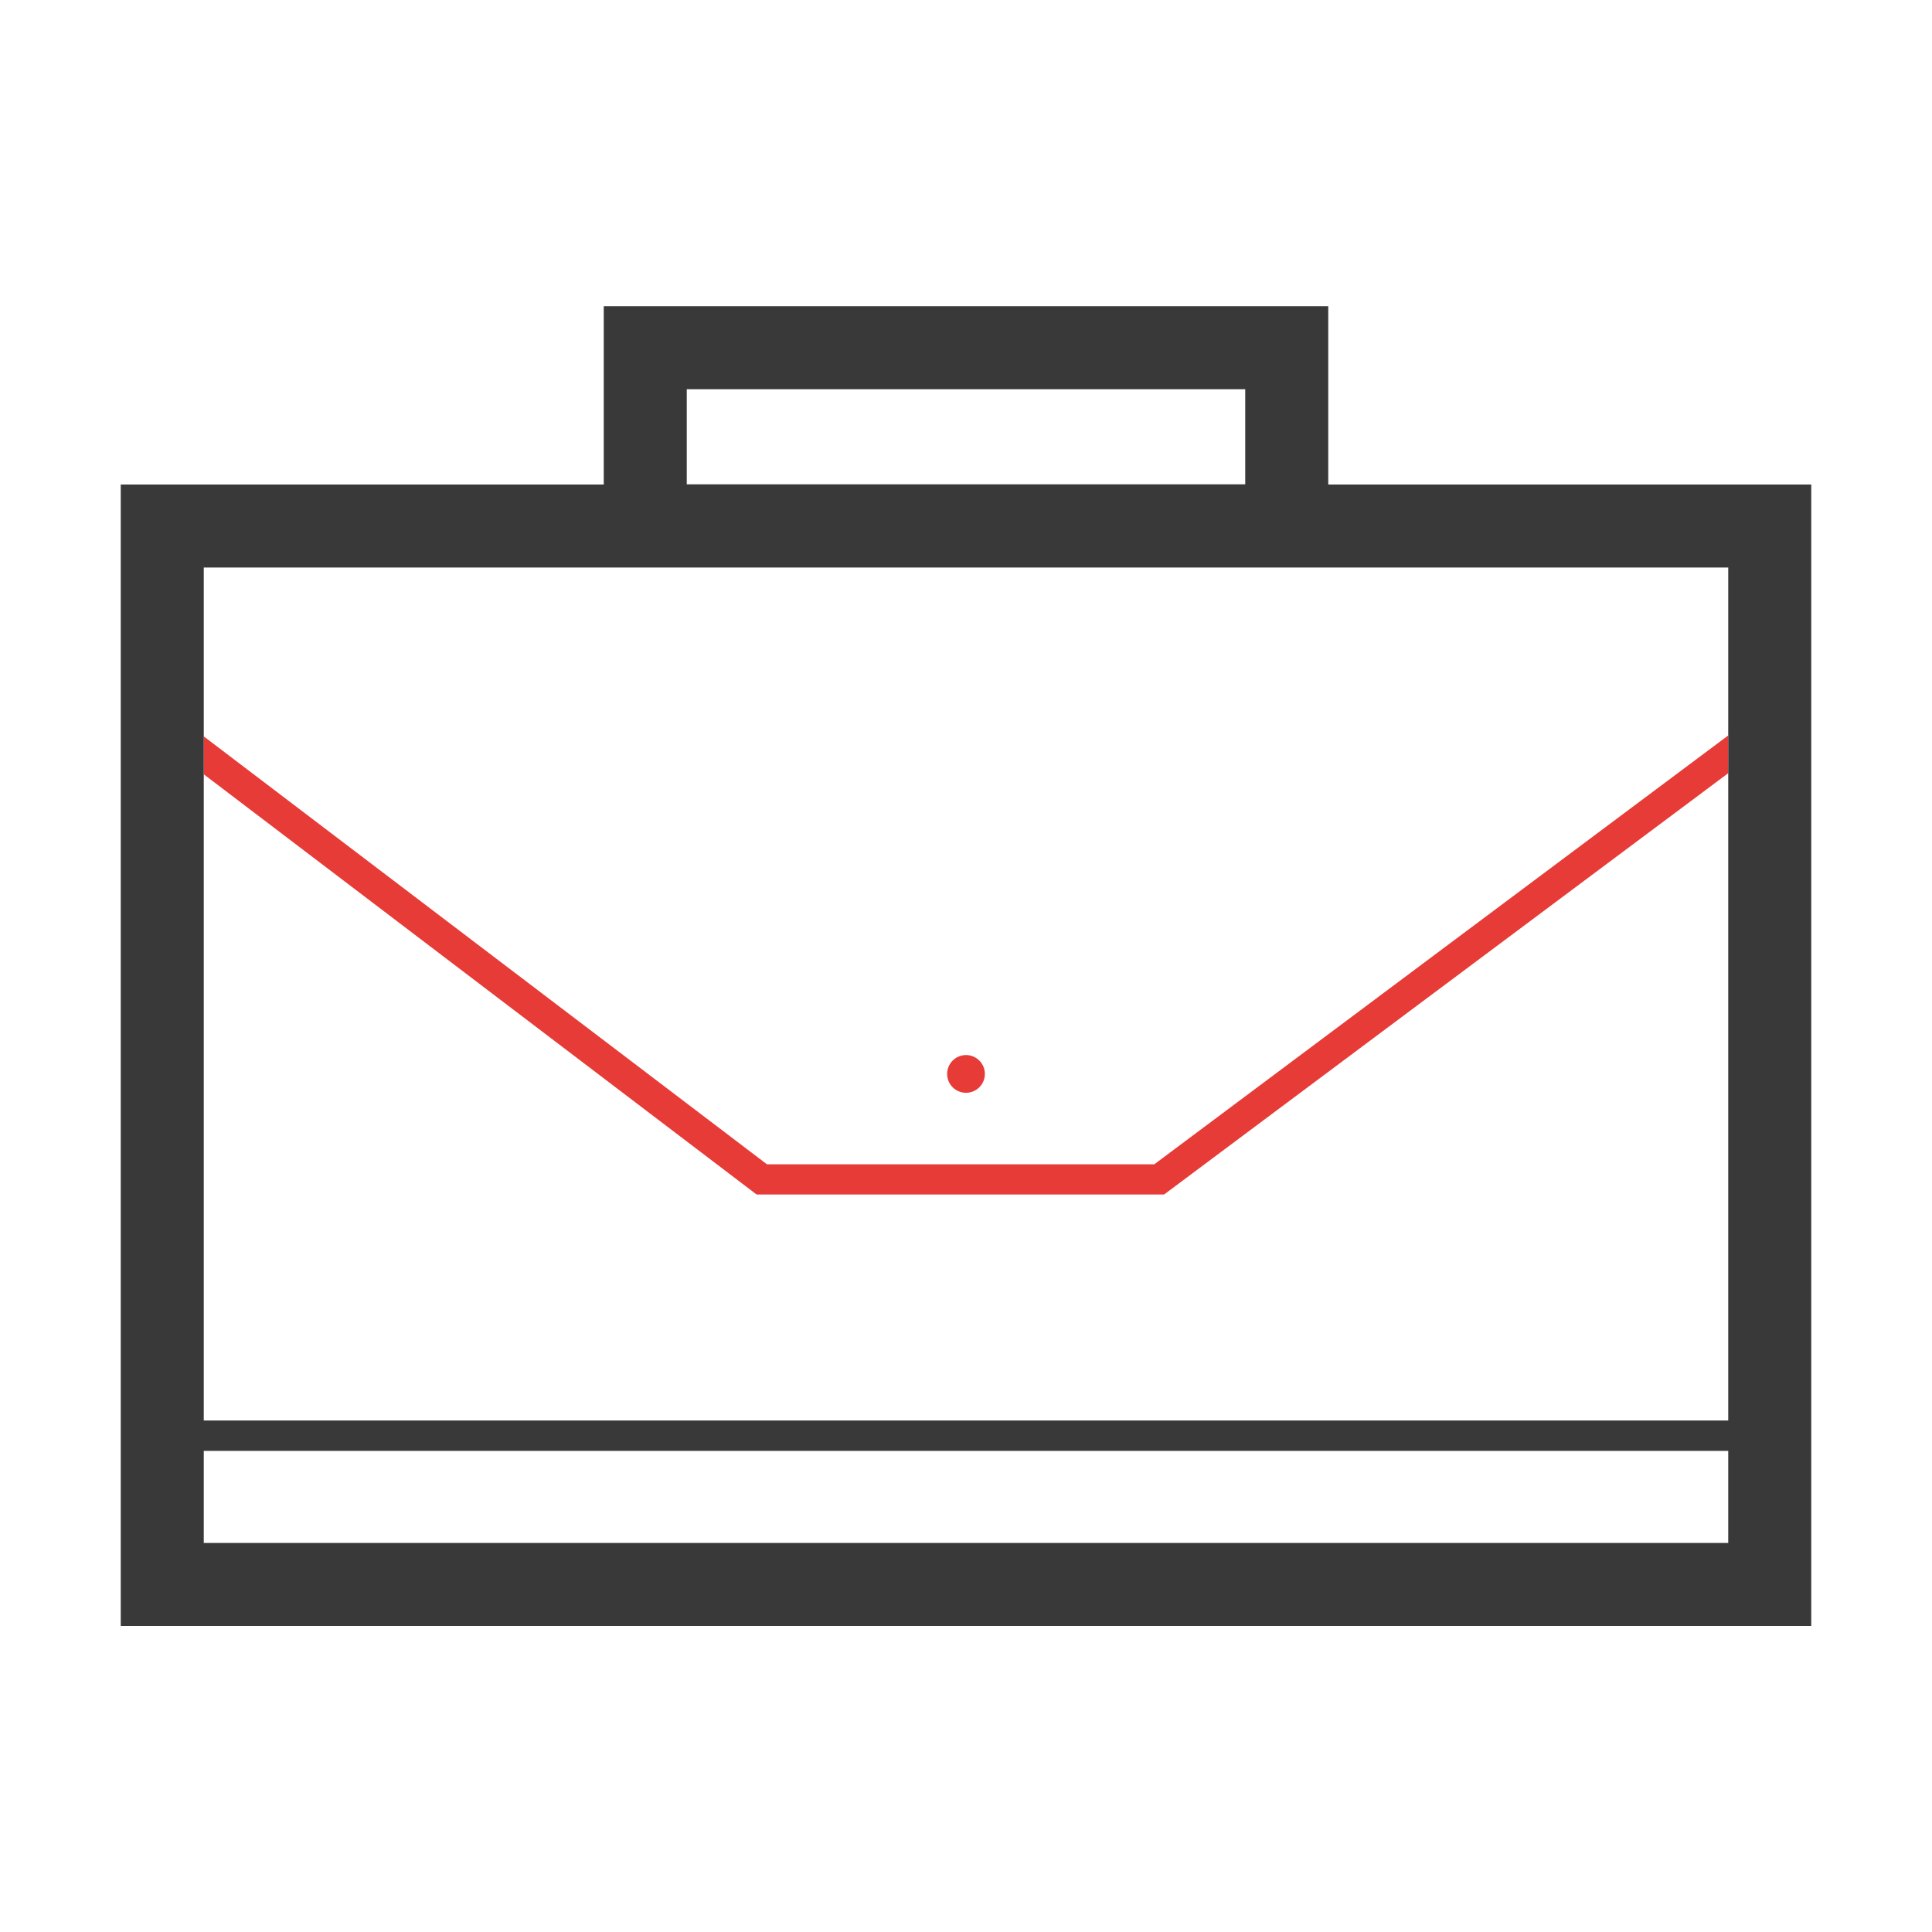
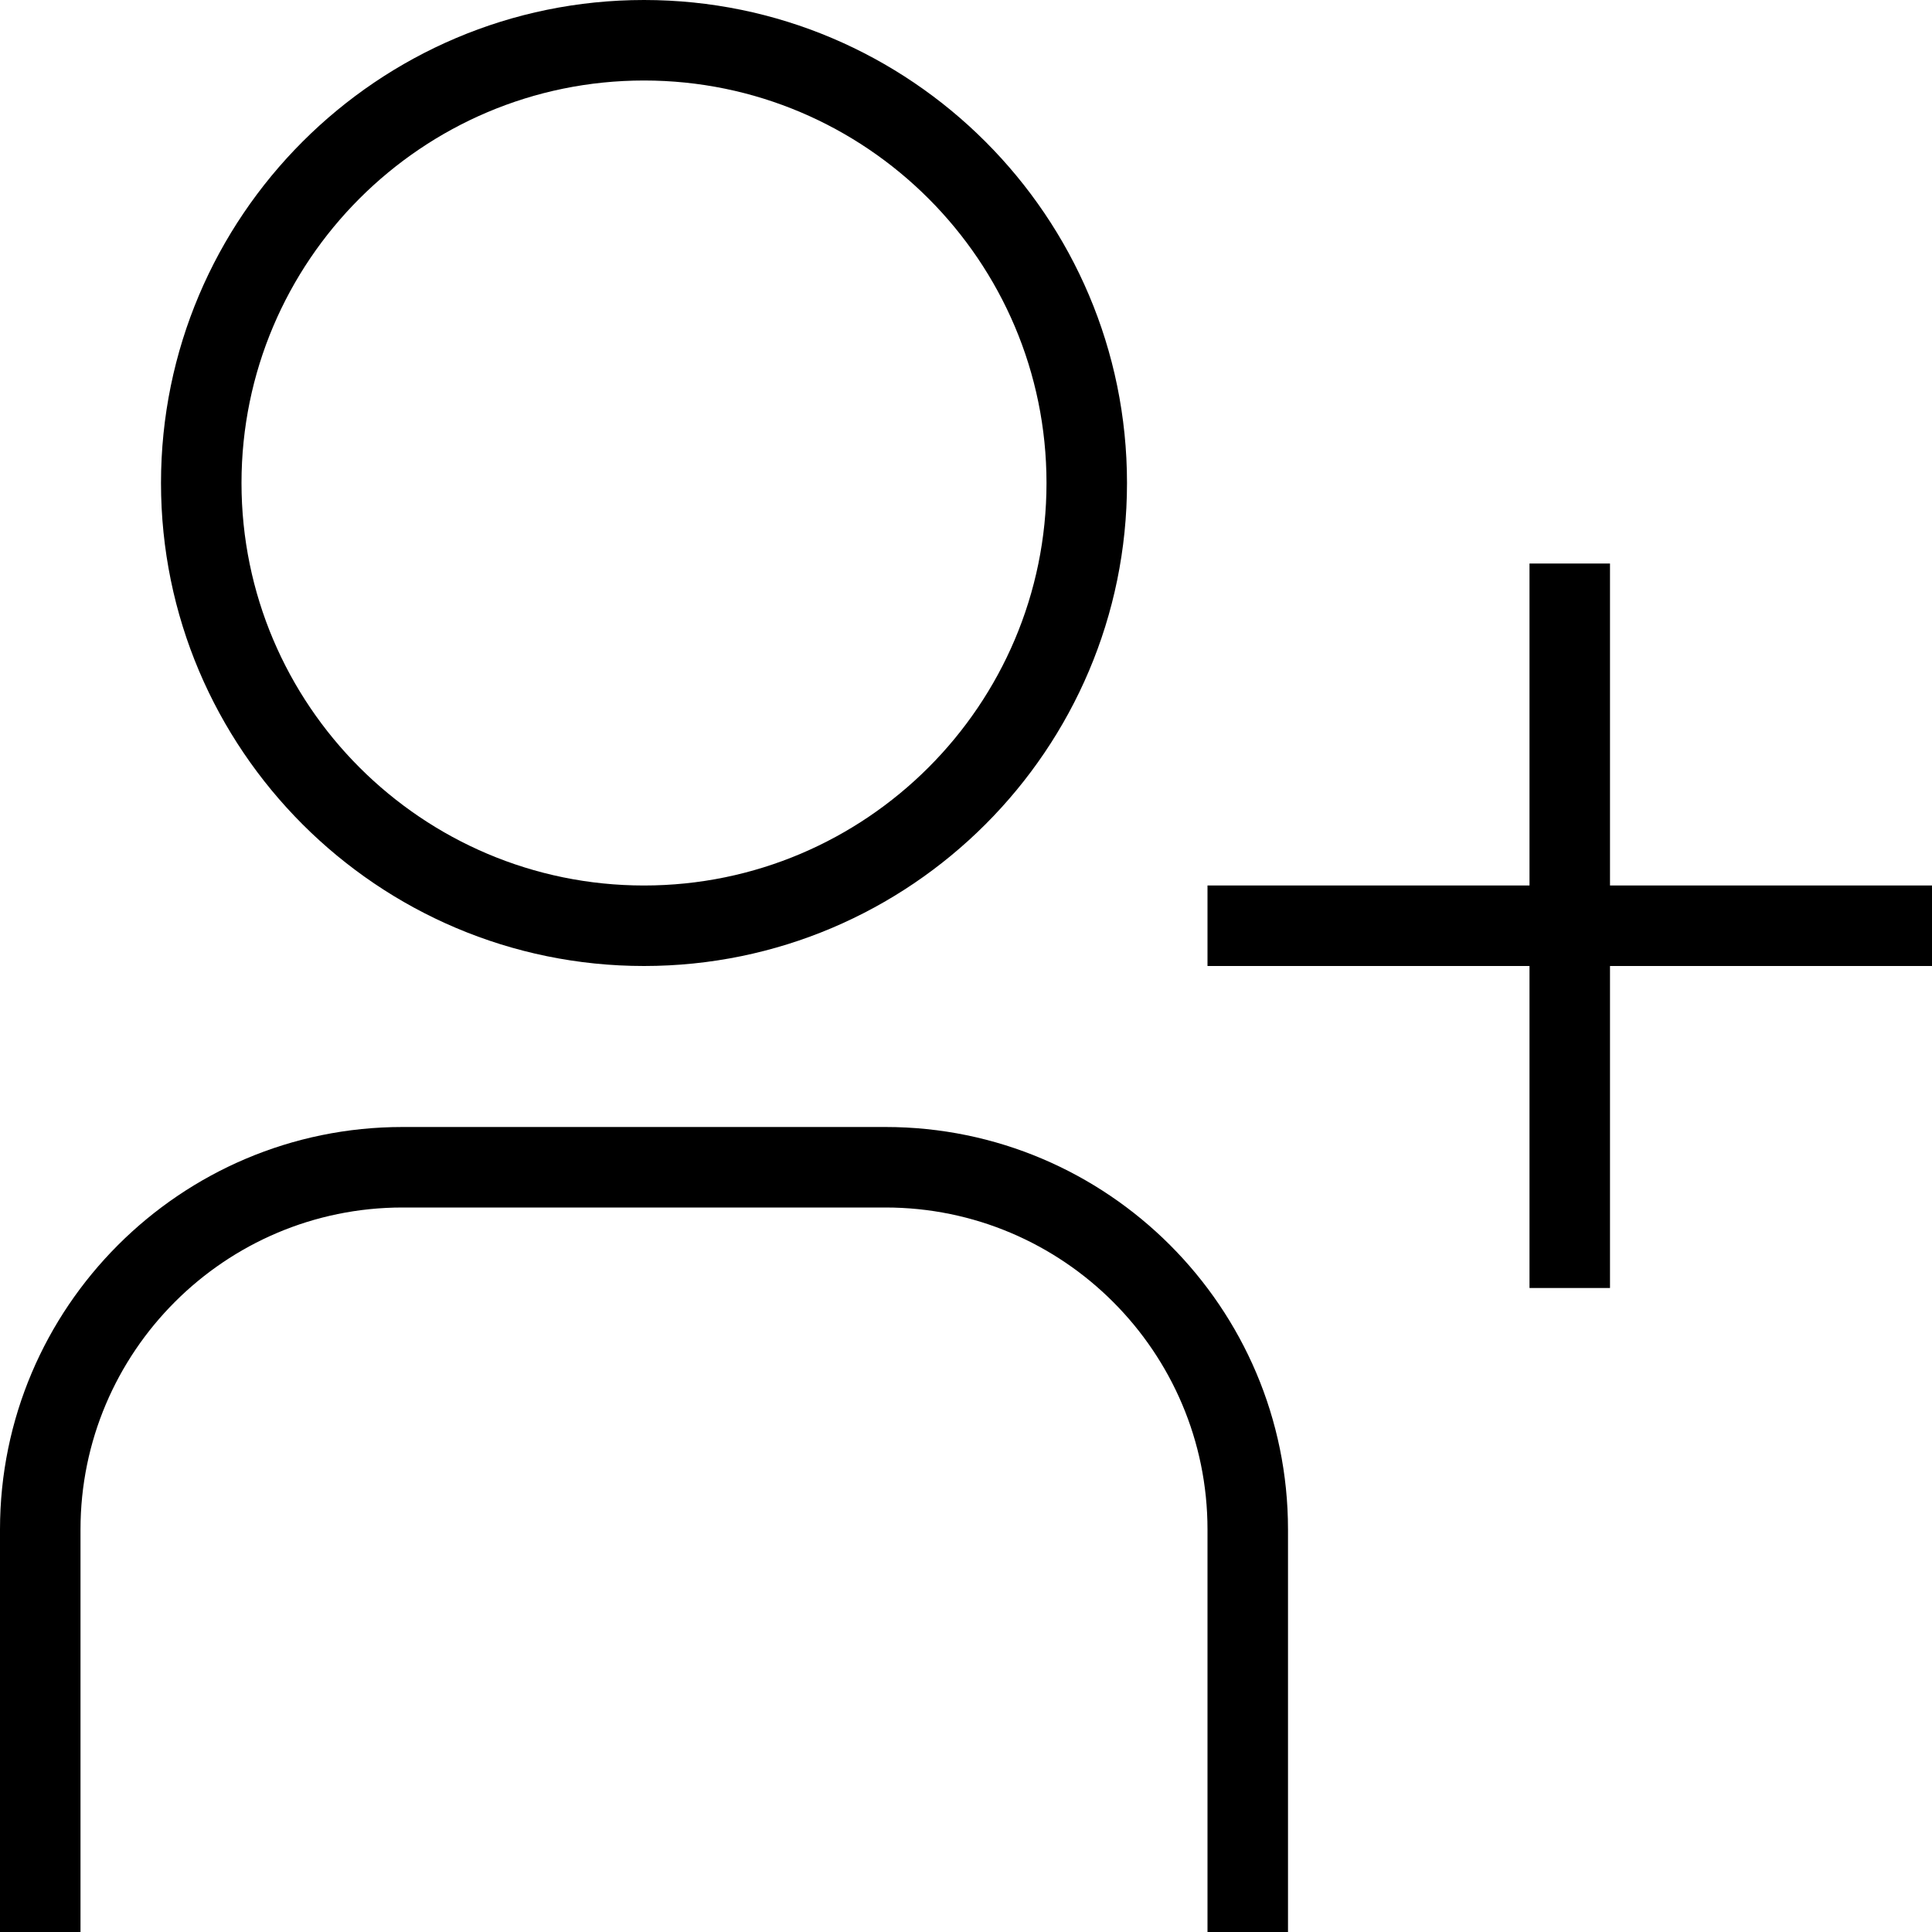
- <svg xmlns="http://www.w3.org/2000/svg" width="800px" height="800px" viewBox="0 0 1024 1024" class="icon" version="1.1">
-   <path d="M512 569.2m-10 0a10 10 0 1 0 20 0 10 10 0 1 0-20 0Z" fill="#E73B37" />
-   <path d="M611.8 617.1H406.5L108 390.3v20.1l293 222.7h216l299-223.3v-20L611.8 617.1z" fill="#E73B37" />
-   <path d="M704 256.8v-94.5H320v94.5H64v605h896v-605H704z m-340-50.5h296v50.4H364v-50.4z m552 611.5H108V769h808v48.8z m0-64.9H108V300.8h808v452.1z" fill="#39393A" />
+ <svg xmlns="http://www.w3.org/2000/svg" id="Layer_1" data-name="Layer 1" viewBox="0 0 24 24">
+   <path d="M8,12c3.309,0,6-2.691,6-6S11.309,0,8,0,2,2.691,2,6s2.691,6,6,6Zm0-11c2.757,0,5,2.243,5,5s-2.243,5-5,5S3,8.757,3,6,5.243,1,8,1Zm8,18v5h-1v-5c0-2.206-1.794-4-4-4H5c-2.206,0-4,1.794-4,4v5H0v-5c0-2.757,2.243-5,5-5h6c2.757,0,5,2.243,5,5Zm8-7h-4v4h-1v-4h-4v-1h4V7h1v4h4v1Z" />
</svg>
